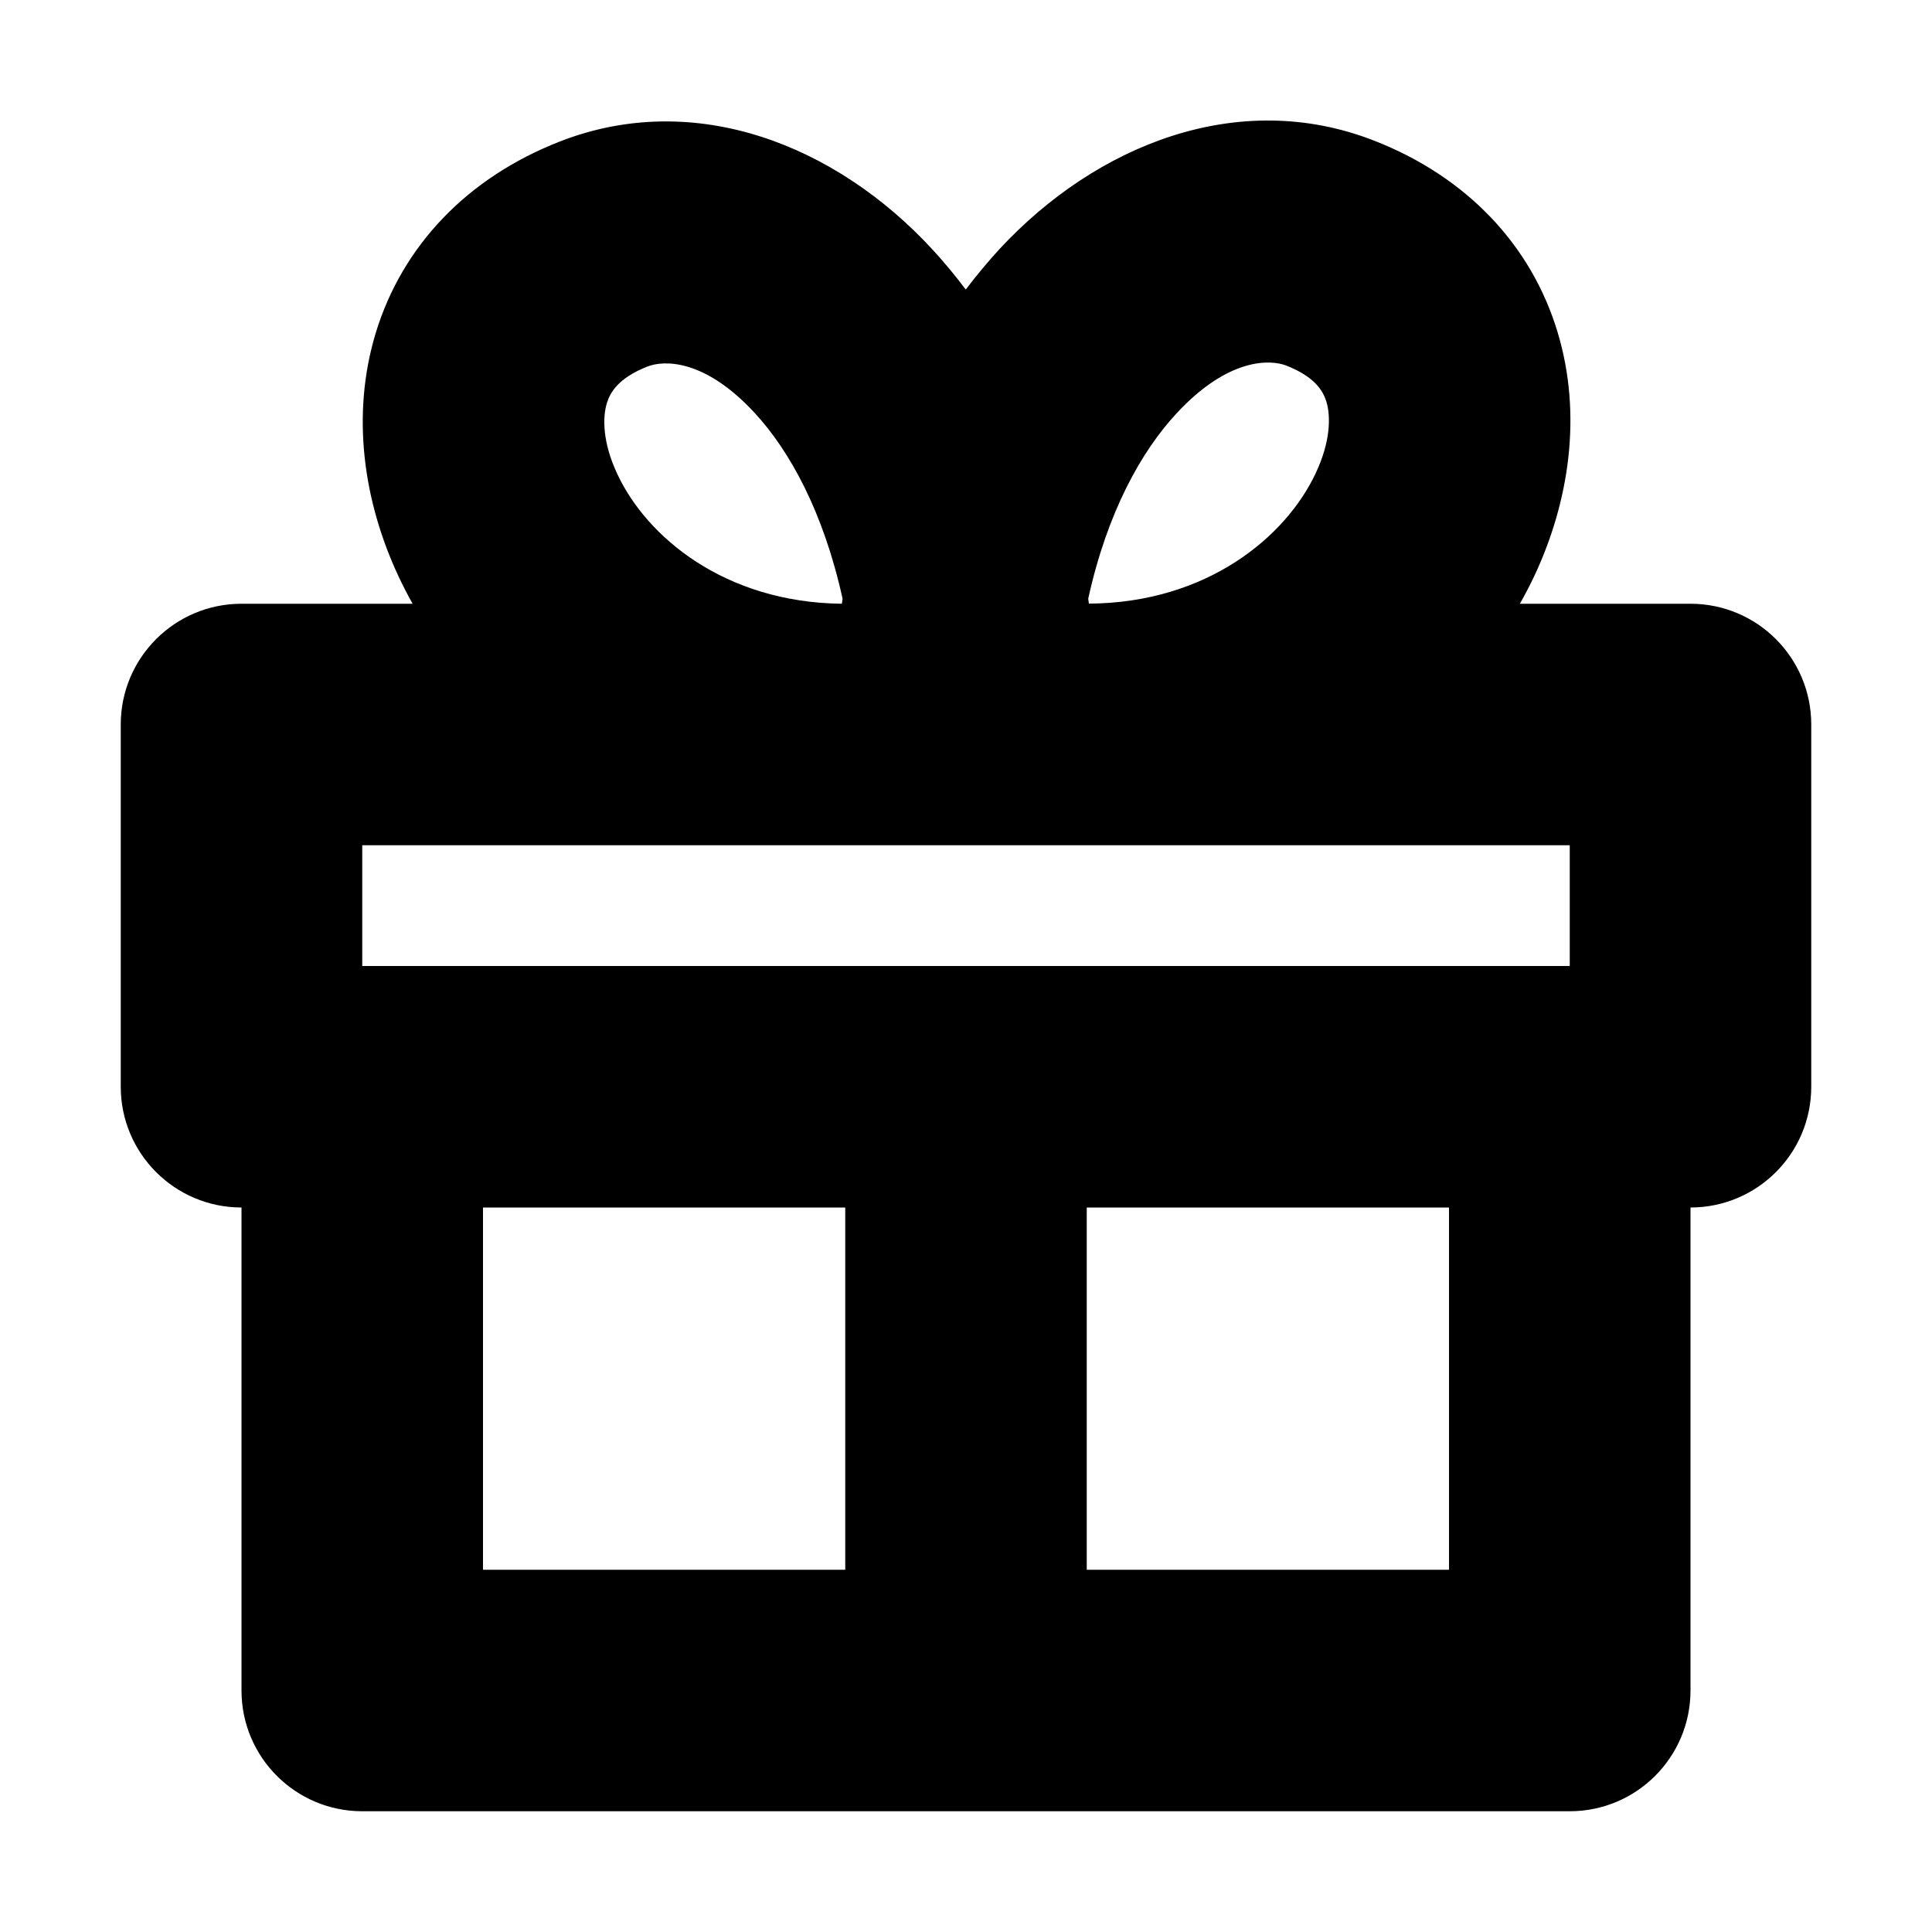
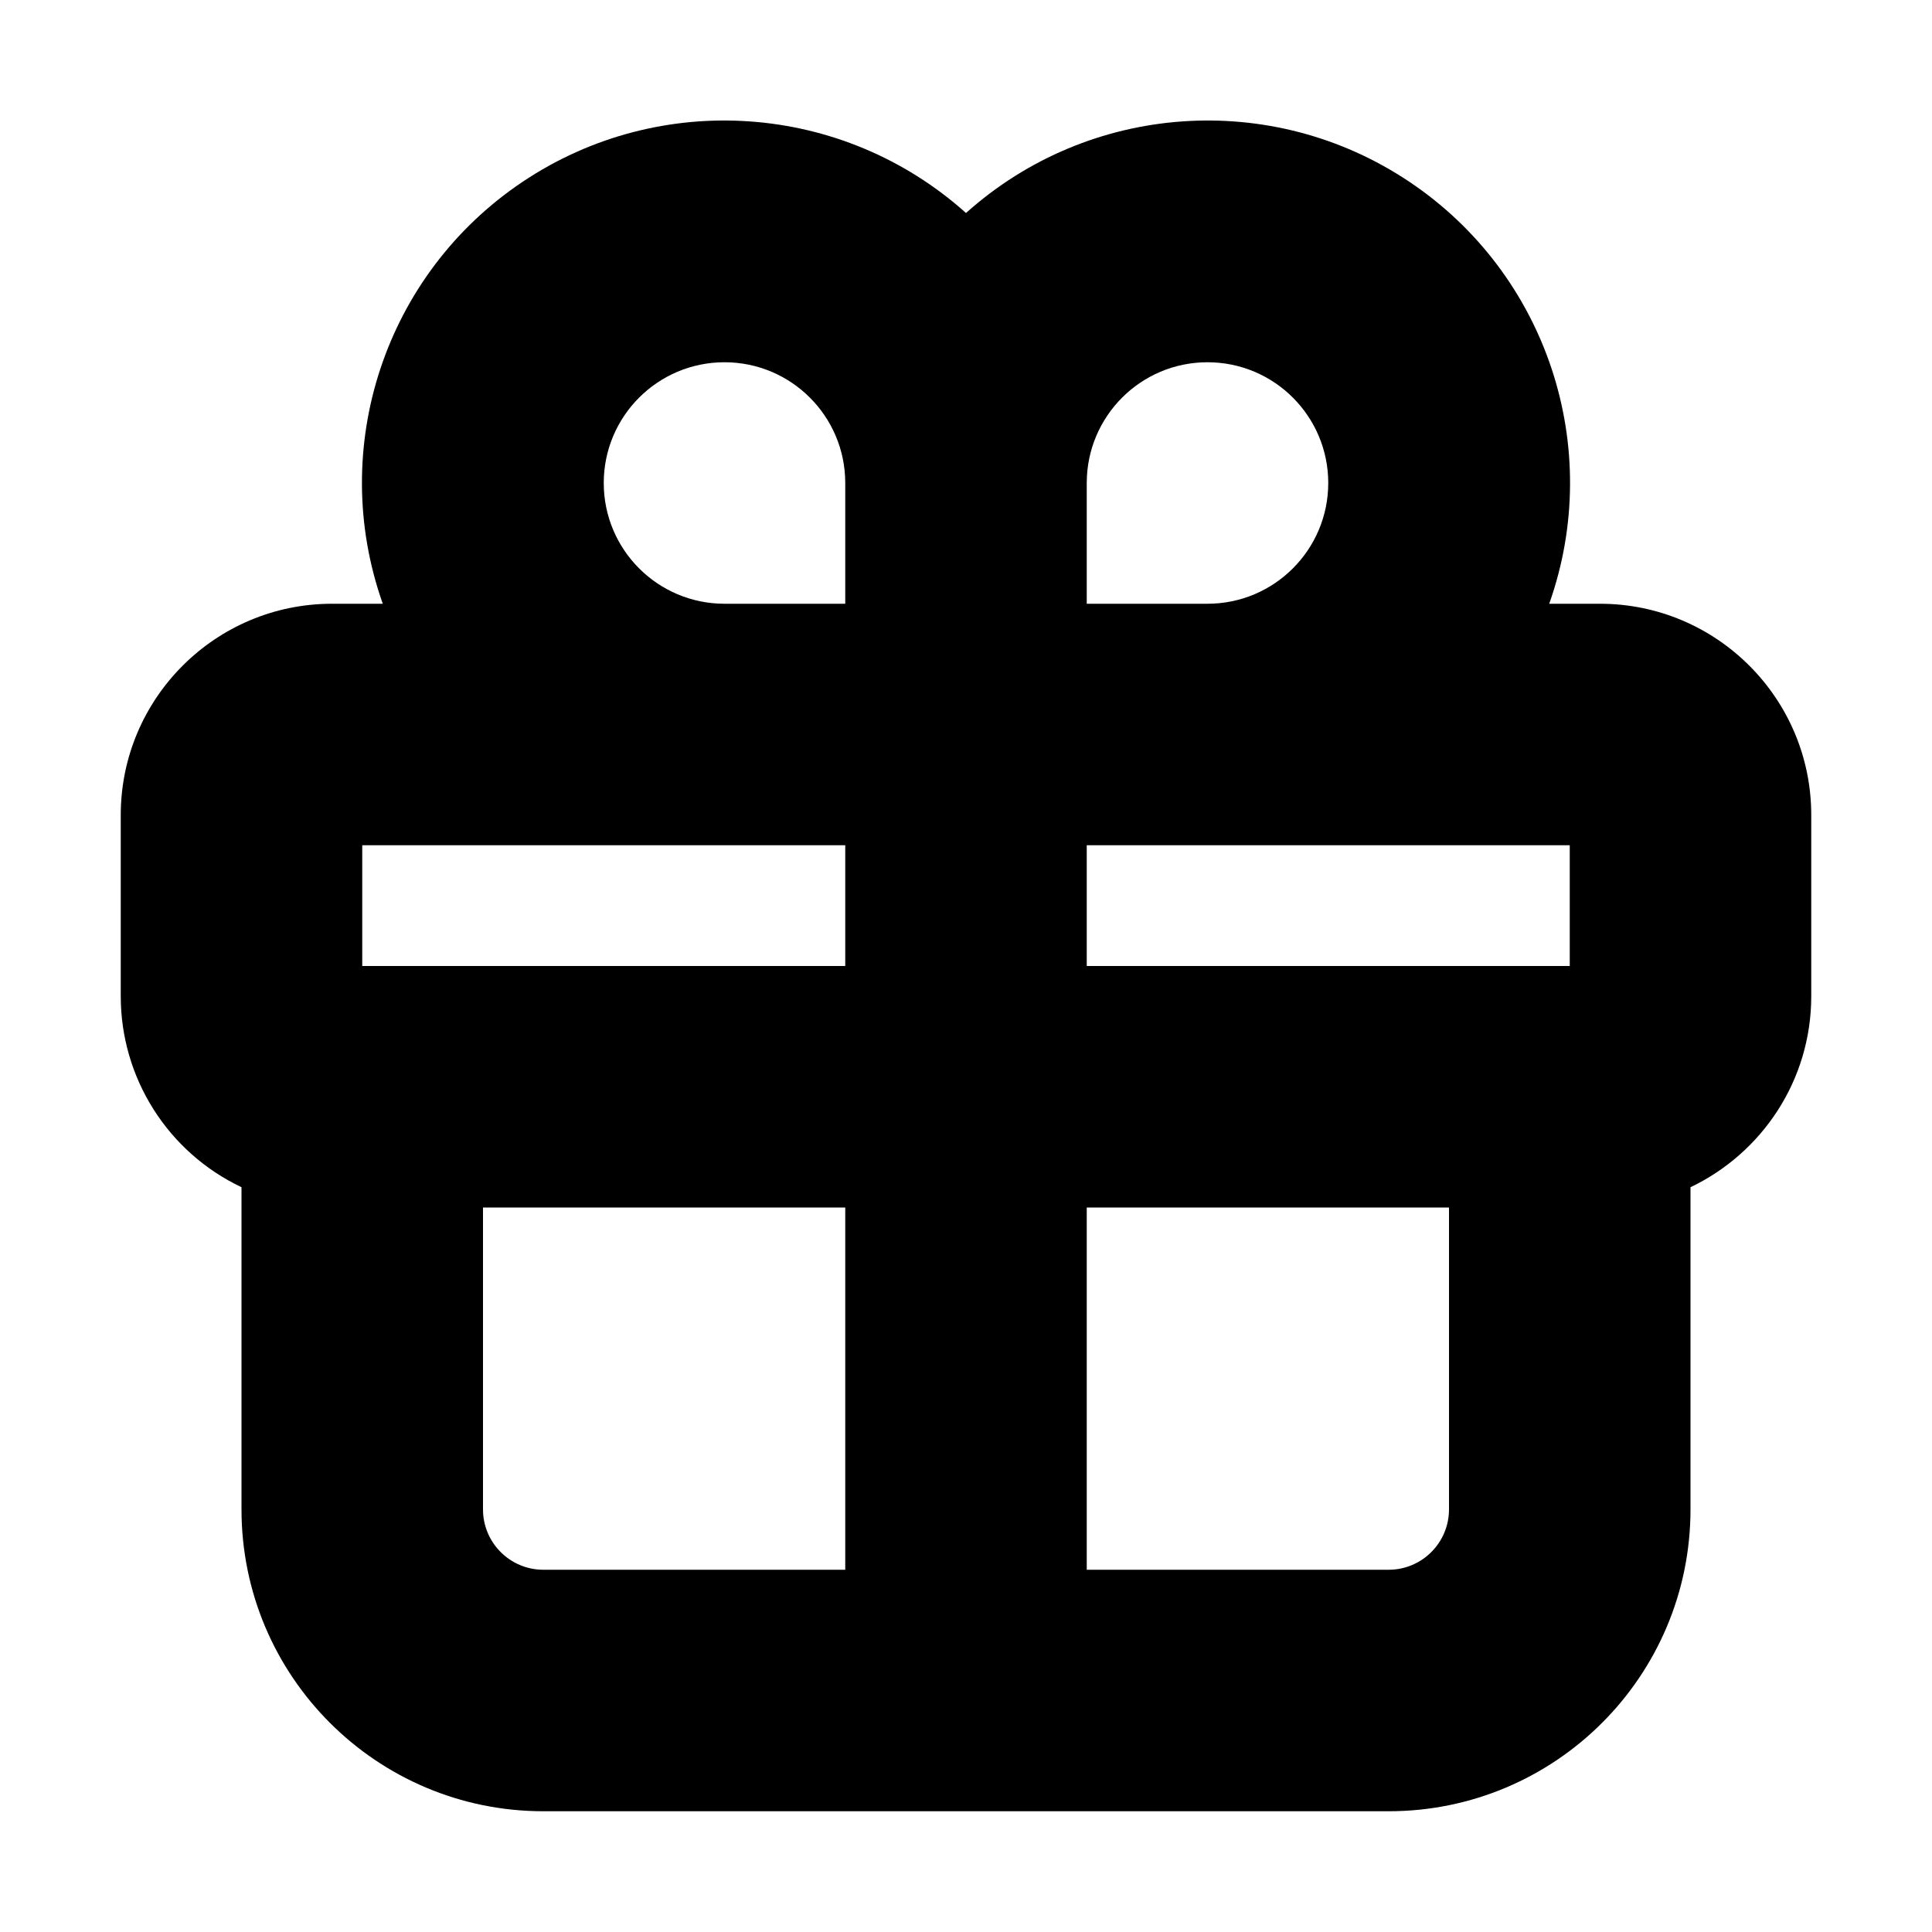
<svg xmlns="http://www.w3.org/2000/svg" viewBox="0 0 16 16">
-   <path fill-rule="evenodd" d="M12.707 4.769a3.51 3.51 0 0 1-.12.231H14a1 1 0 0 1 1 1v3a1 1 0 0 1-1 1v4a1 1 0 0 1-1 1H3a1 1 0 0 1-1-1v-4a1 1 0 0 1-1-1V6a1 1 0 0 1 1-1h1.417a3.464 3.464 0 0 1-.118-.23c-.285-.61-.396-1.329-.186-2.017.22-.717.755-1.281 1.523-1.581 1.12-.437 2.29.03 3.086.894.096.104.188.215.276.332.089-.118.183-.23.28-.336.8-.862 1.977-1.336 3.1-.898.77.3 1.304.867 1.521 1.586.208.689.094 1.409-.192 2.019ZM9.744 3.423c.43-.464.778-.446.907-.396.243.095.308.215.334.301.035.117.037.324-.089.591-.247.527-.9 1.074-1.878 1.08l-.006-.04c.158-.72.442-1.224.732-1.536ZM9 13h3v-3H9v3Zm-2-3v3H4v-3h3Zm6-2V7H3v1h10ZM6.972 5l.006-.041c-.159-.723-.441-1.228-.726-1.537-.42-.456-.758-.438-.889-.387-.244.096-.31.216-.337.303-.036.117-.038.323.086.587.242.52.887 1.064 1.86 1.075Z" clip-rule="evenodd" />
+   <path fill-rule="evenodd" clip-rule="evenodd" d="M10 3a1 1 0 0 0-1 1v1h1a1 1 0 1 0 0-2ZM7 4a1 1 0 1 0-1 1h1V4ZM3.17 5A3 3 0 0 1 8 1.764 3 3 0 0 1 12.83 5h.42c.966 0 1.75.784 1.75 1.75v1.5c0 .698-.409 1.3-1 1.582V12.5a2.5 2.5 0 0 1-2.5 2.5h-7A2.5 2.5 0 0 1 2 12.5V9.832A1.75 1.75 0 0 1 1 8.25v-1.5C1 5.784 1.784 5 2.75 5h.42ZM9 7h4v1H9V7ZM6 7H3v1h4V7H6Zm1 3H4v2.5a.5.5 0 0 0 .5.5H7v-3Zm2 0h3v2.5a.5.5 0 0 1-.5.5H9v-3Z" />
</svg>
